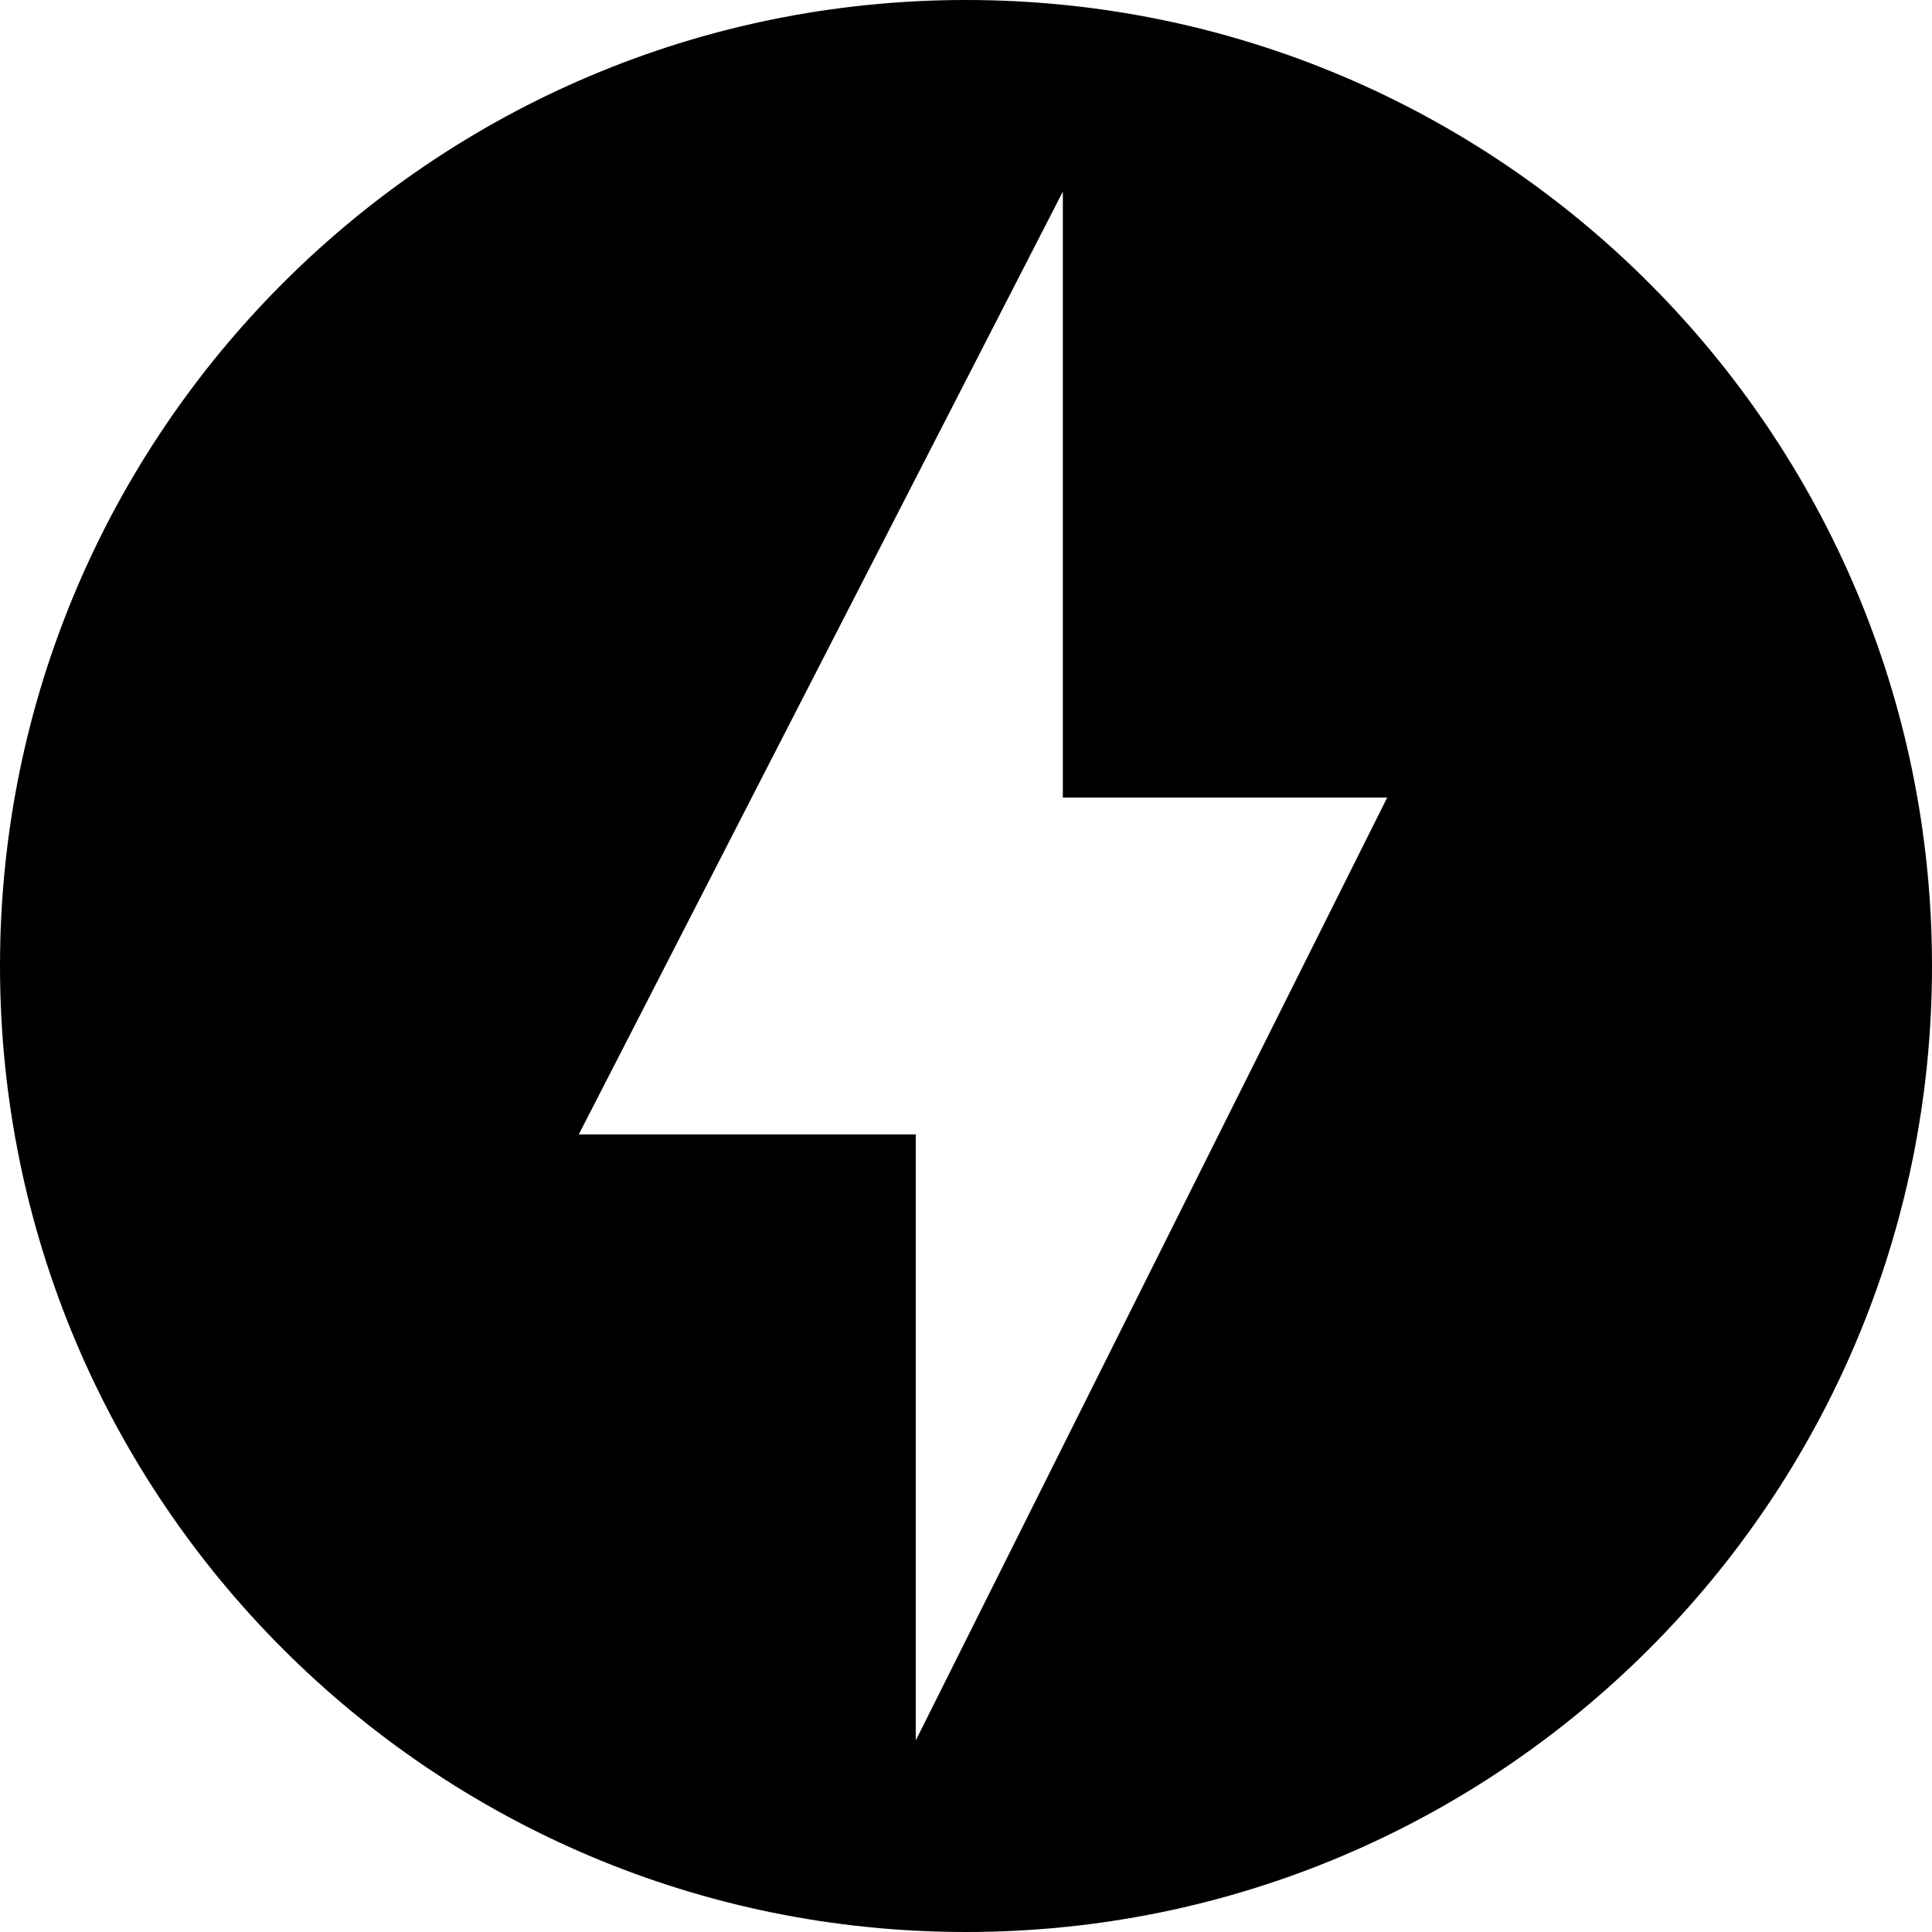
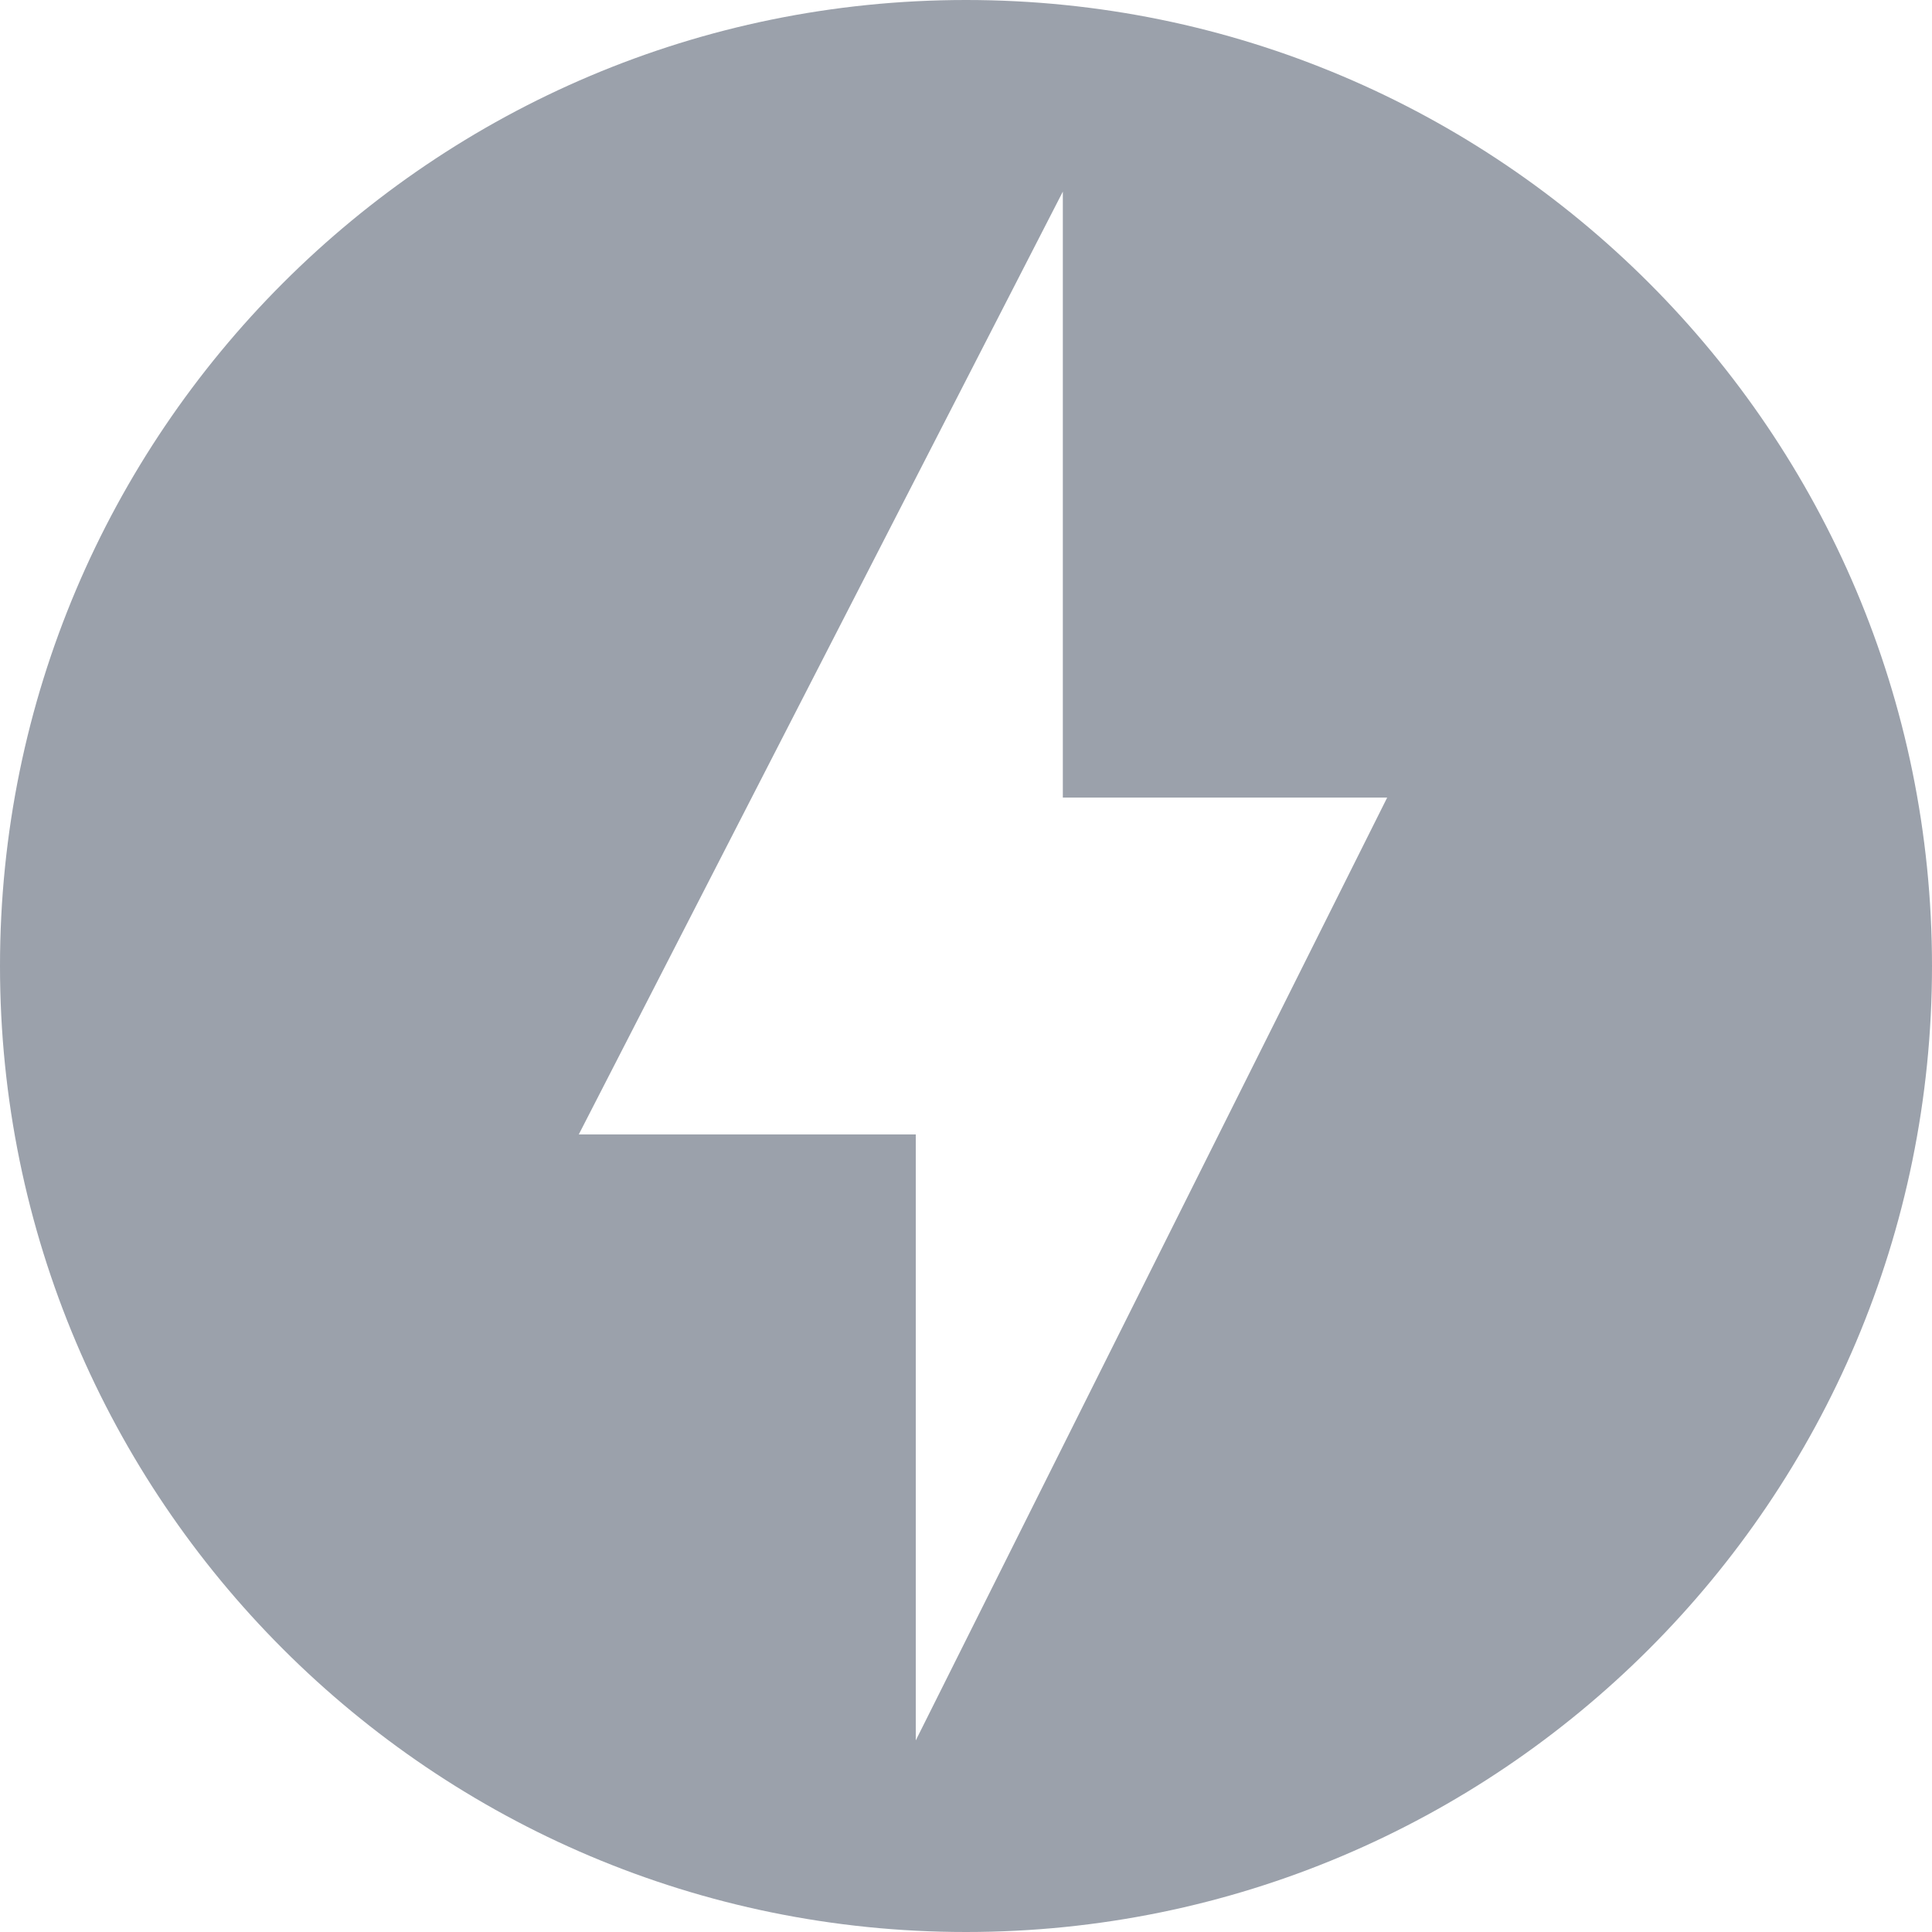
- <svg xmlns="http://www.w3.org/2000/svg" role="img" viewBox="0 0 24 24">
+ <svg xmlns="http://www.w3.org/2000/svg" fill="#9ba1ab" role="img" viewBox="0 0 24 24">
  <path d="M12 0C5.375 0 0 5.375 0 12c0 6.627 5.375 12 12 12 6.626 0 12-5.373 12-12 0-6.625-5.373-12-12-12zm-.624 21.62v-7.528H7.19L13.203 2.38v7.528h4.029L11.376 21.62z" />
</svg>
